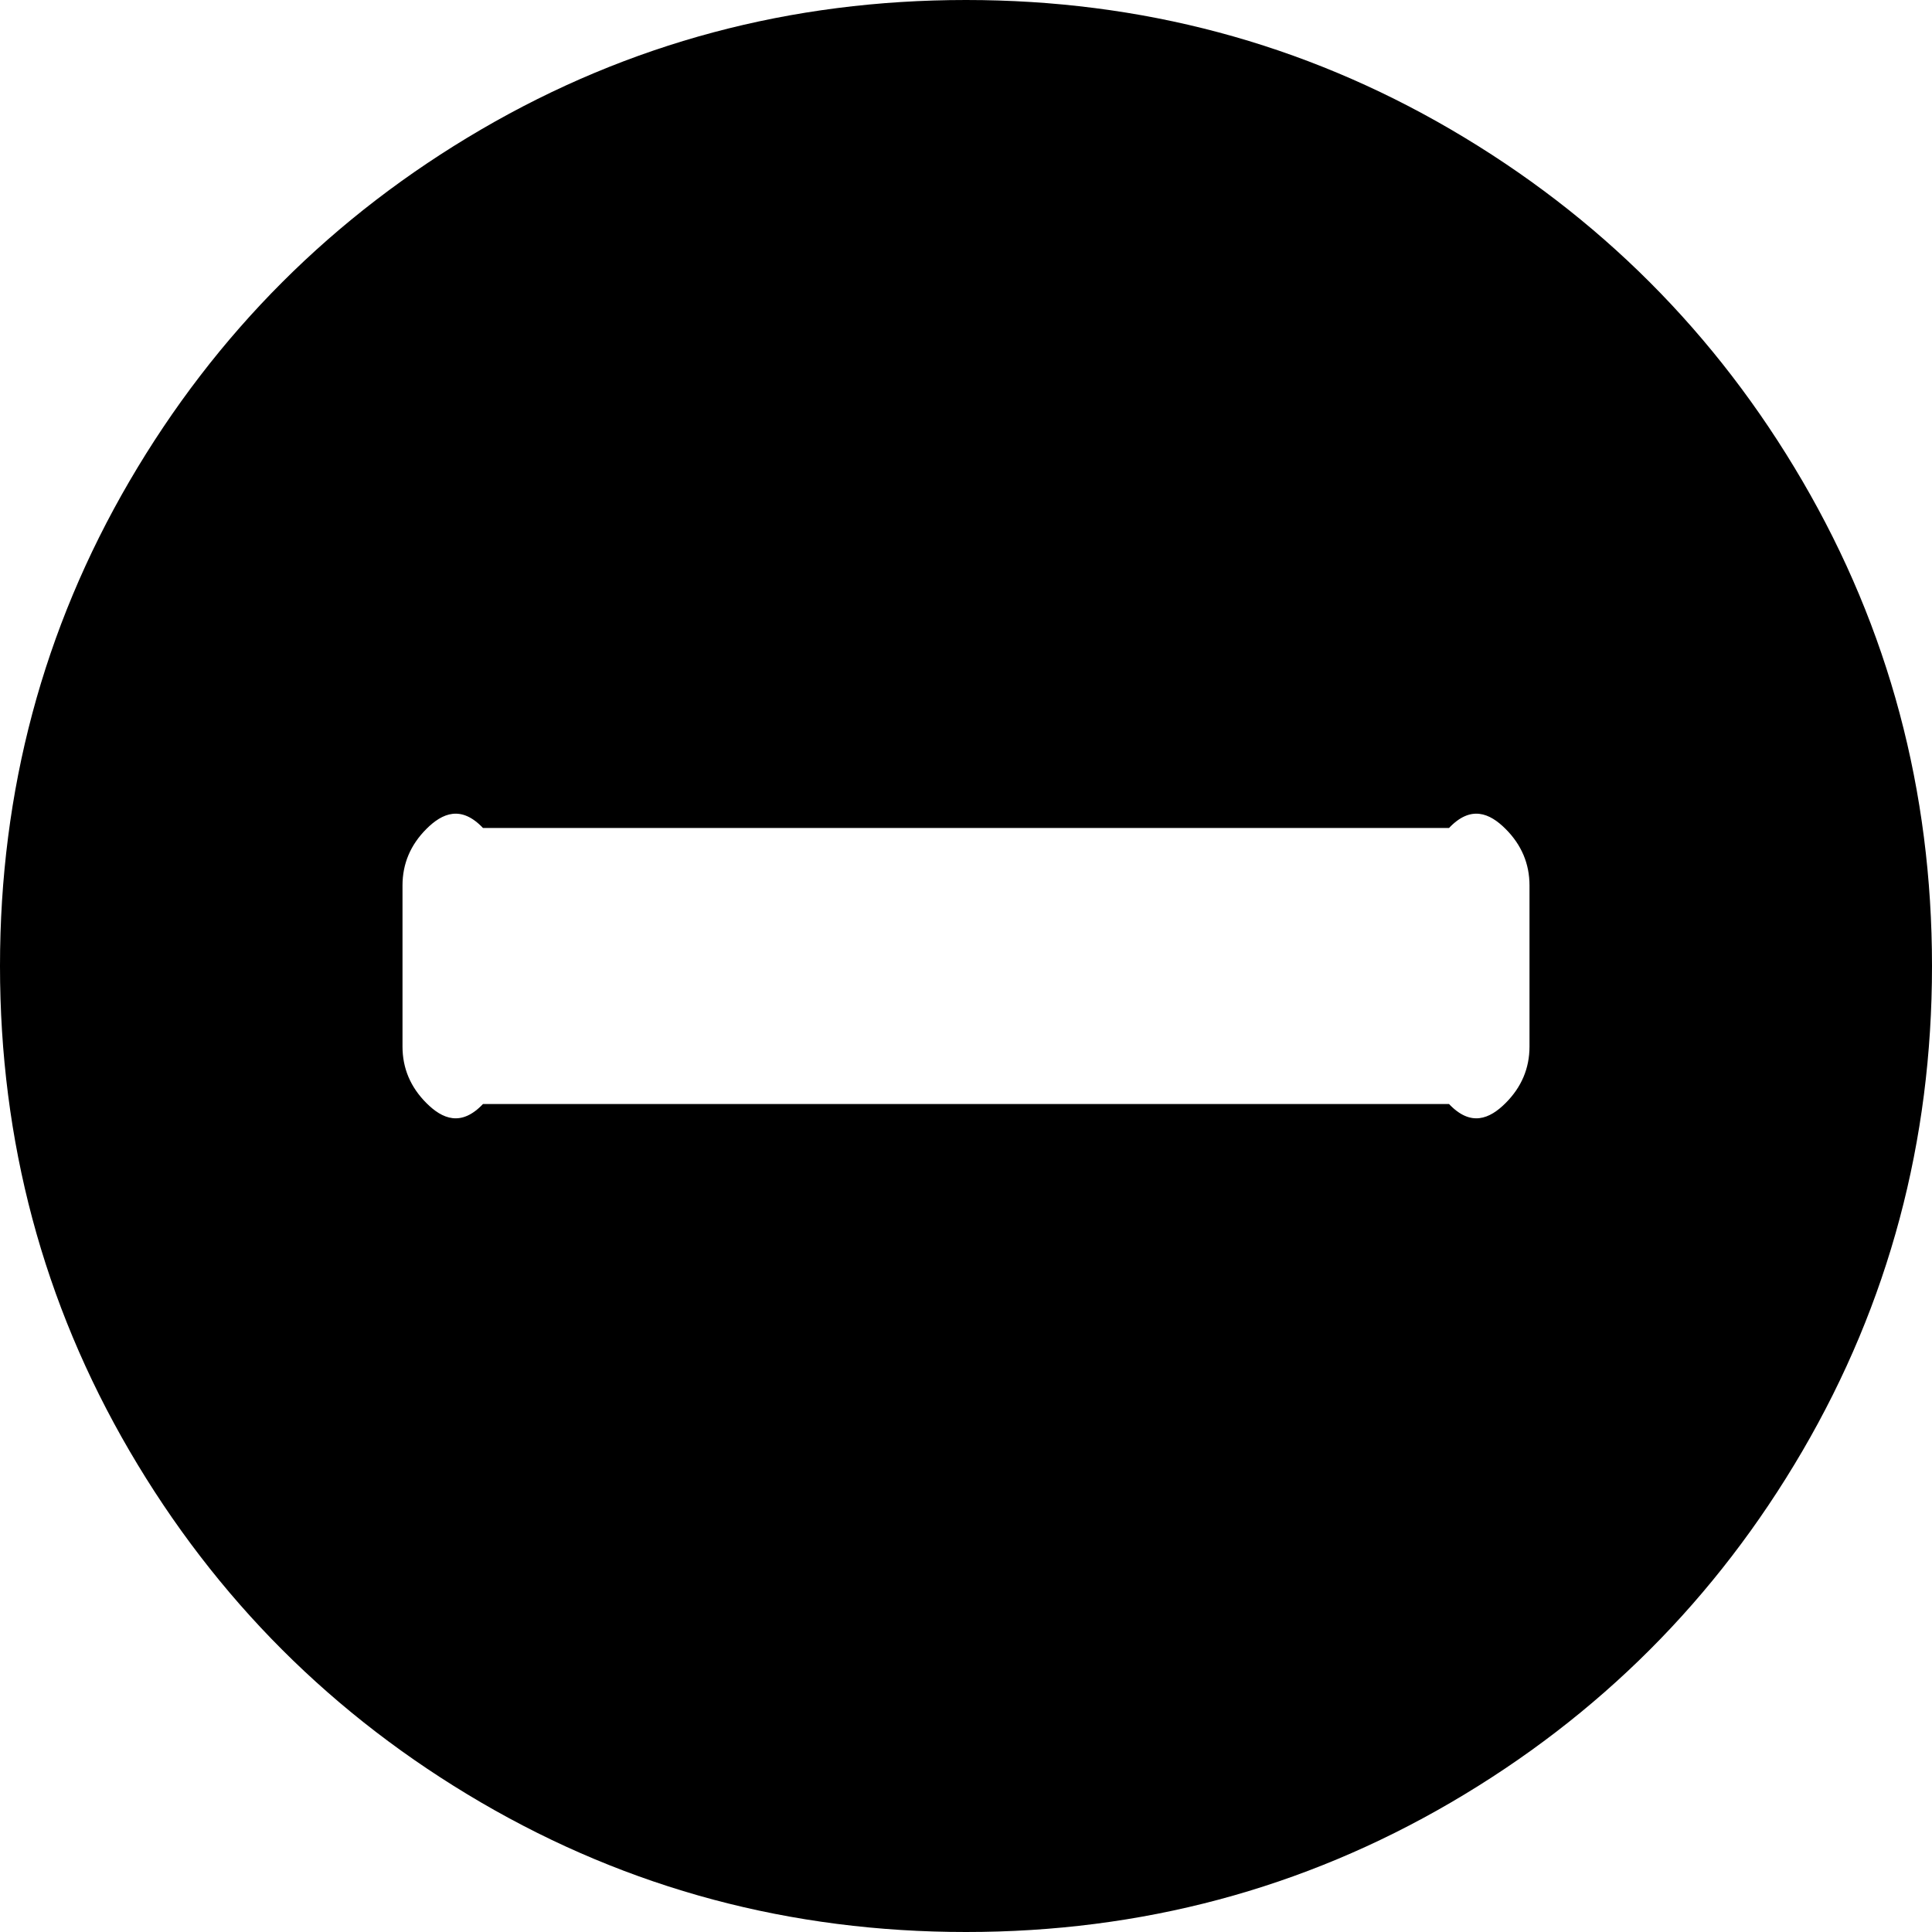
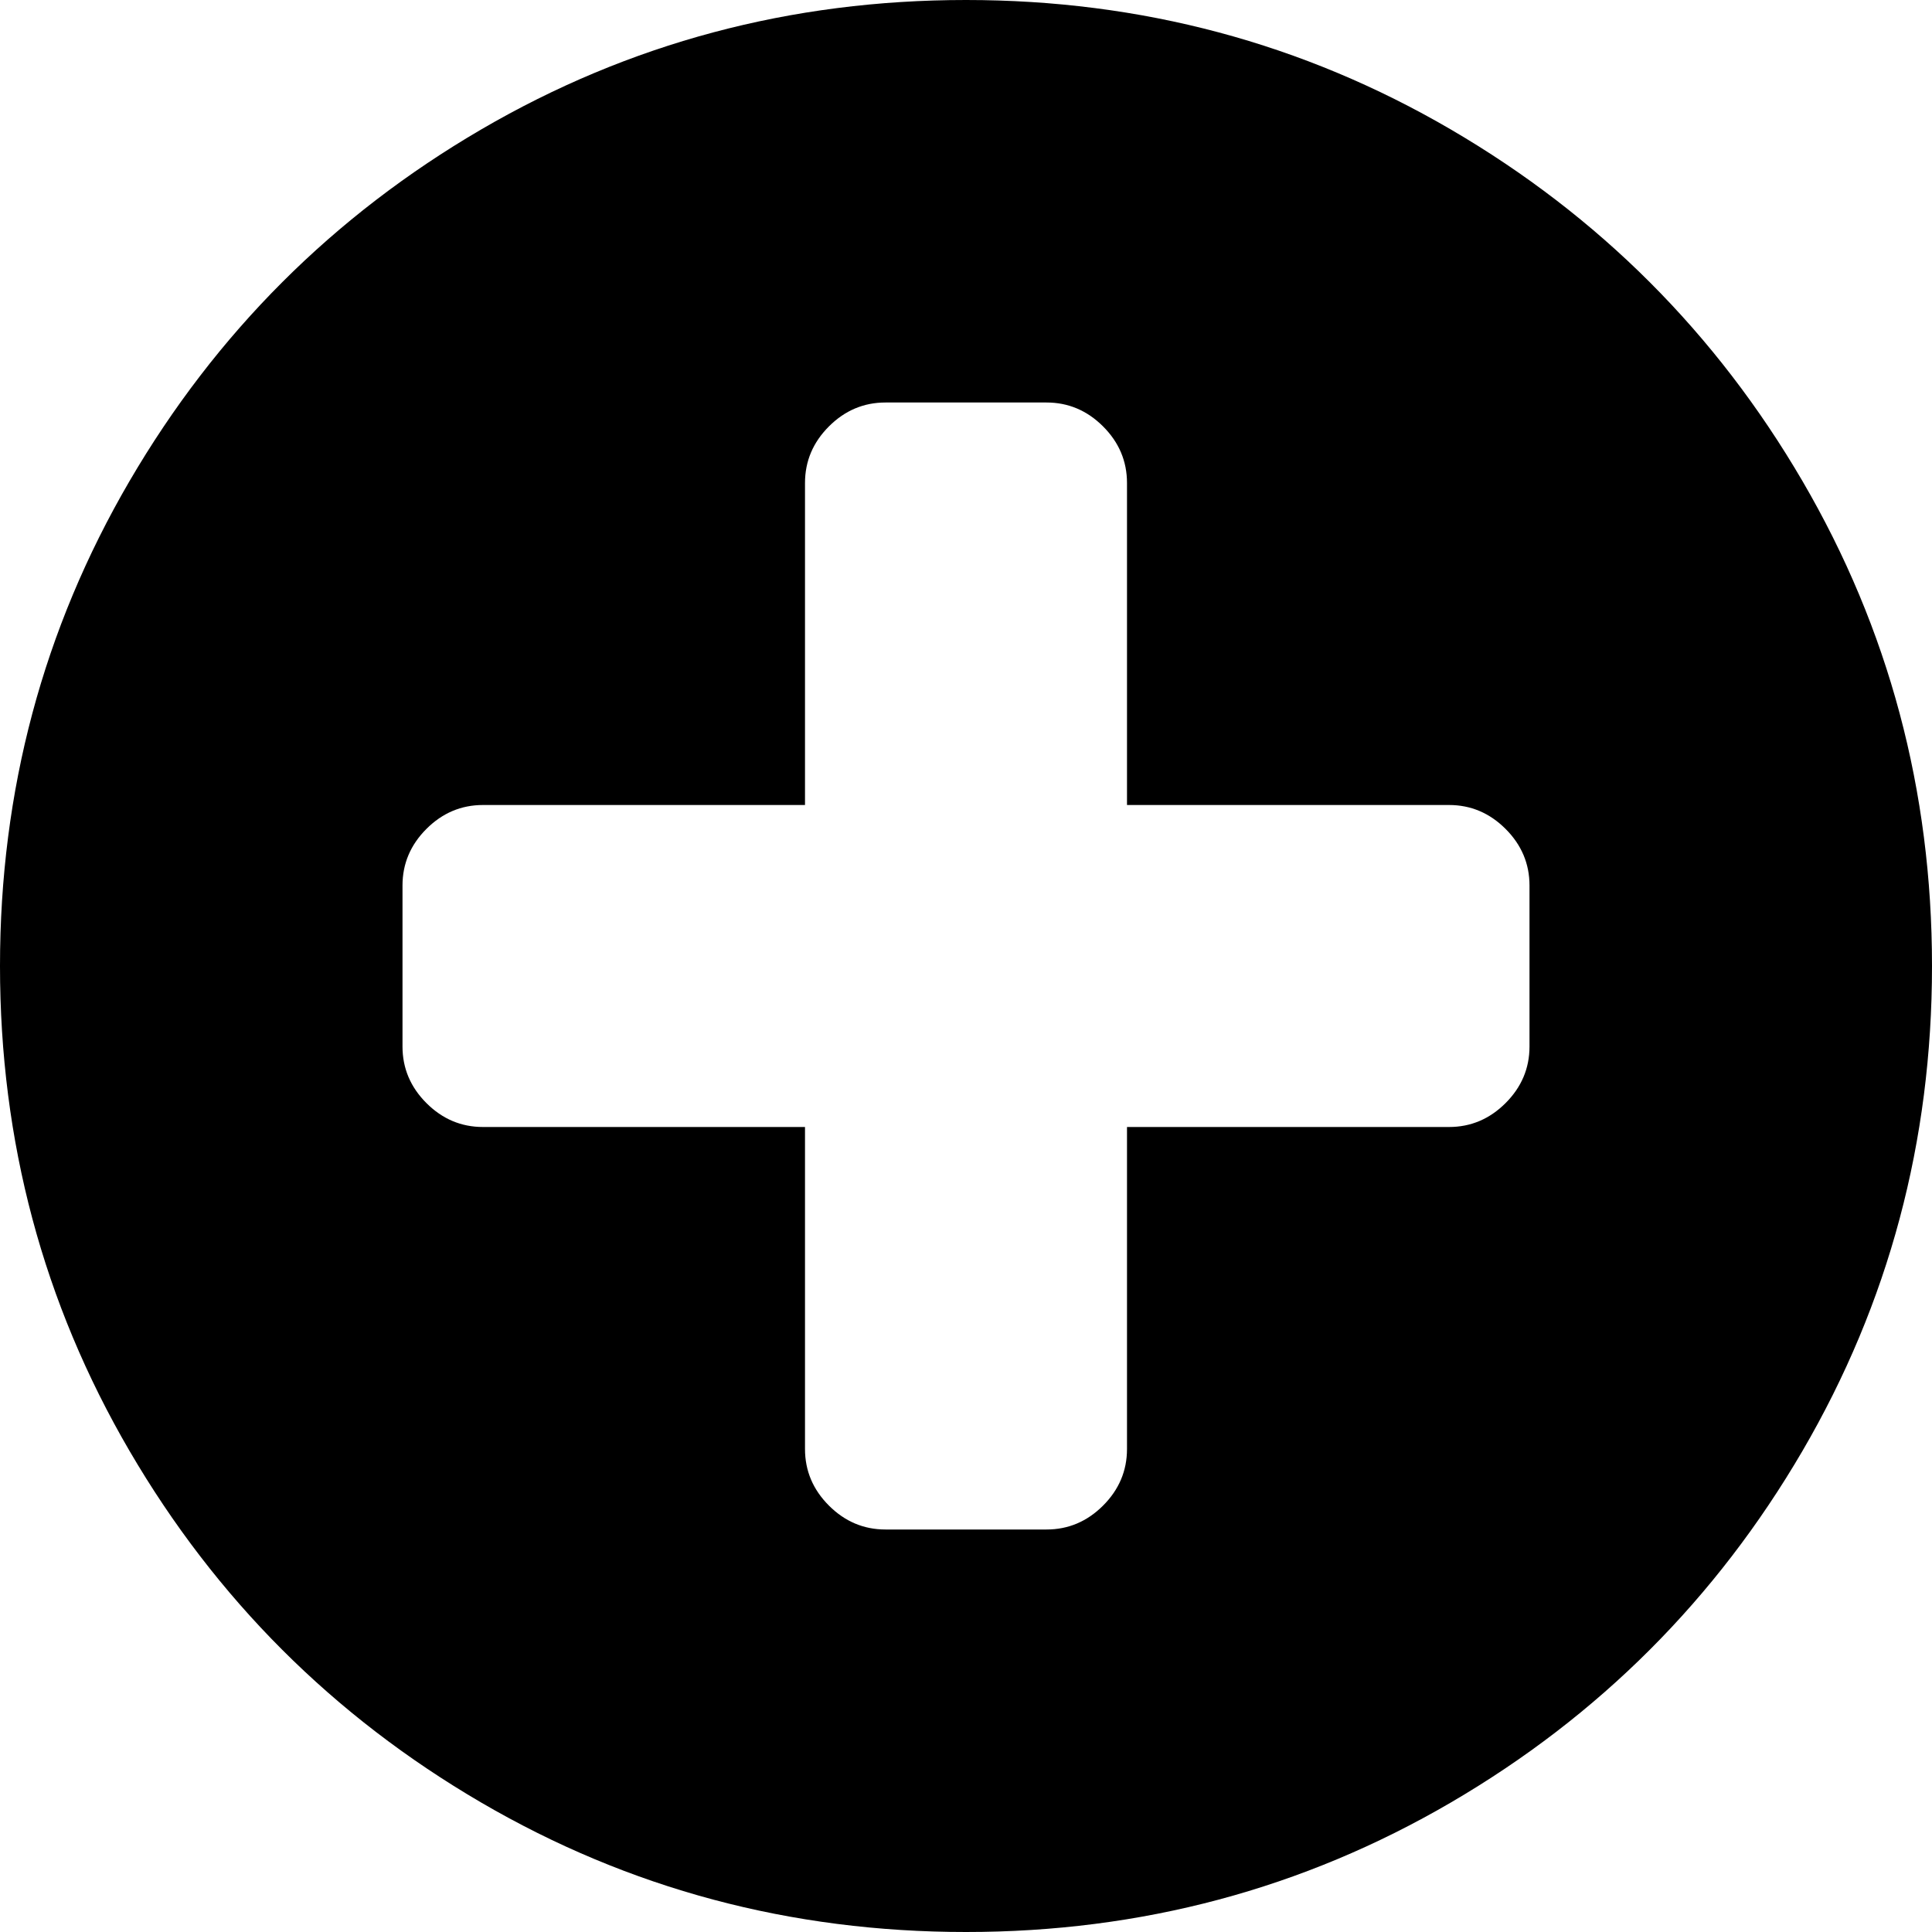
<svg xmlns="http://www.w3.org/2000/svg" version="1.1" width="21px" height="21px">
-   <g transform="matrix(1 0 0 1 -1093 -939 )">
-     <path d="M 16.365 11.99  C 16.538 11.817  16.625 11.612  16.625 11.375  L 16.625 9.625  C 16.625 9.388  16.538 9.183  16.365 9.01  C 16.192 8.837  15.987 8.75  15.75 9  L 5.25 9  C 5.013 8.75  4.808 8.837  4.635 9.01  C 4.462 9.183  4.375 9.388  4.375 9.625  L 4.375 11.375  C 4.375 11.612  4.462 11.817  4.635 11.99  C 4.808 12.163  5.013 12.25  5.25 12  L 15.75 12  C 15.987 12.25  16.192 12.163  16.365 11.99  Z M 19.592 5.229  C 20.531 6.838  21 8.595  21 10.5  C 21 12.405  20.531 14.162  19.592 15.771  C 18.653 17.379  17.379 18.653  15.771 19.592  C 14.162 20.531  12.405 21  10.5 21  C 8.595 21  6.838 20.531  5.229 19.592  C 3.621 18.653  2.347 17.379  1.408 15.771  C 0.469 14.162  0 12.405  0 10.5  C 0 8.595  0.469 6.838  1.408 5.229  C 2.347 3.621  3.621 2.347  5.229 1.408  C 6.838 0.469  8.595 0  10.5 0  C 12.405 0  14.162 0.469  15.771 1.408  C 17.379 2.347  18.653 3.621  19.592 5.229  Z " fill-rule="nonzero" fill="#000000" stroke="none" transform="matrix(1 0 0 1 1093 939 )" />
+   <g transform="matrix(1 0 0 1 -735 -1089 )">
+     <path d="M 16.365 11.99  C 16.538 11.817  16.625 11.612  16.625 11.375  L 16.625 9.625  C 16.625 9.388  16.538 9.183  16.365 9.01  C 16.192 8.837  15.987 8.75  15.75 8.75  L 12.25 8.75  L 12.25 5.25  C 12.25 5.013  12.163 4.808  11.99 4.635  C 11.817 4.462  11.612 4.375  11.375 4.375  L 9.625 4.375  C 9.388 4.375  9.183 4.462  9.01 4.635  C 8.837 4.808  8.75 5.013  8.75 5.25  L 8.75 8.75  L 5.25 8.75  C 5.013 8.75  4.808 8.837  4.635 9.01  C 4.462 9.183  4.375 9.388  4.375 9.625  L 4.375 11.375  C 4.375 11.612  4.462 11.817  4.635 11.99  C 4.808 12.163  5.013 12.25  5.25 12.25  L 8.75 12.25  L 8.75 15.75  C 8.75 15.987  8.837 16.192  9.01 16.365  C 9.183 16.538  9.388 16.625  9.625 16.625  L 11.375 16.625  C 11.612 16.625  11.817 16.538  11.99 16.365  C 12.163 16.192  12.25 15.987  12.25 15.75  L 12.25 12.25  L 15.75 12.25  C 15.987 12.25  16.192 12.163  16.365 11.99  Z M 19.592 5.229  C 20.531 6.838  21 8.595  21 10.5  C 21 12.405  20.531 14.162  19.592 15.771  C 18.653 17.379  17.379 18.653  15.771 19.592  C 14.162 20.531  12.405 21  10.5 21  C 8.595 21  6.838 20.531  5.229 19.592  C 3.621 18.653  2.347 17.379  1.408 15.771  C 0.469 14.162  0 12.405  0 10.5  C 0 8.595  0.469 6.838  1.408 5.229  C 2.347 3.621  3.621 2.347  5.229 1.408  C 6.838 0.469  8.595 0  10.5 0  C 12.405 0  14.162 0.469  15.771 1.408  C 17.379 2.347  18.653 3.621  19.592 5.229  Z " fill-rule="nonzero" fill="#000000" stroke="none" transform="matrix(1 0 0 1 735 1089 )" />
  </g>
</svg>
